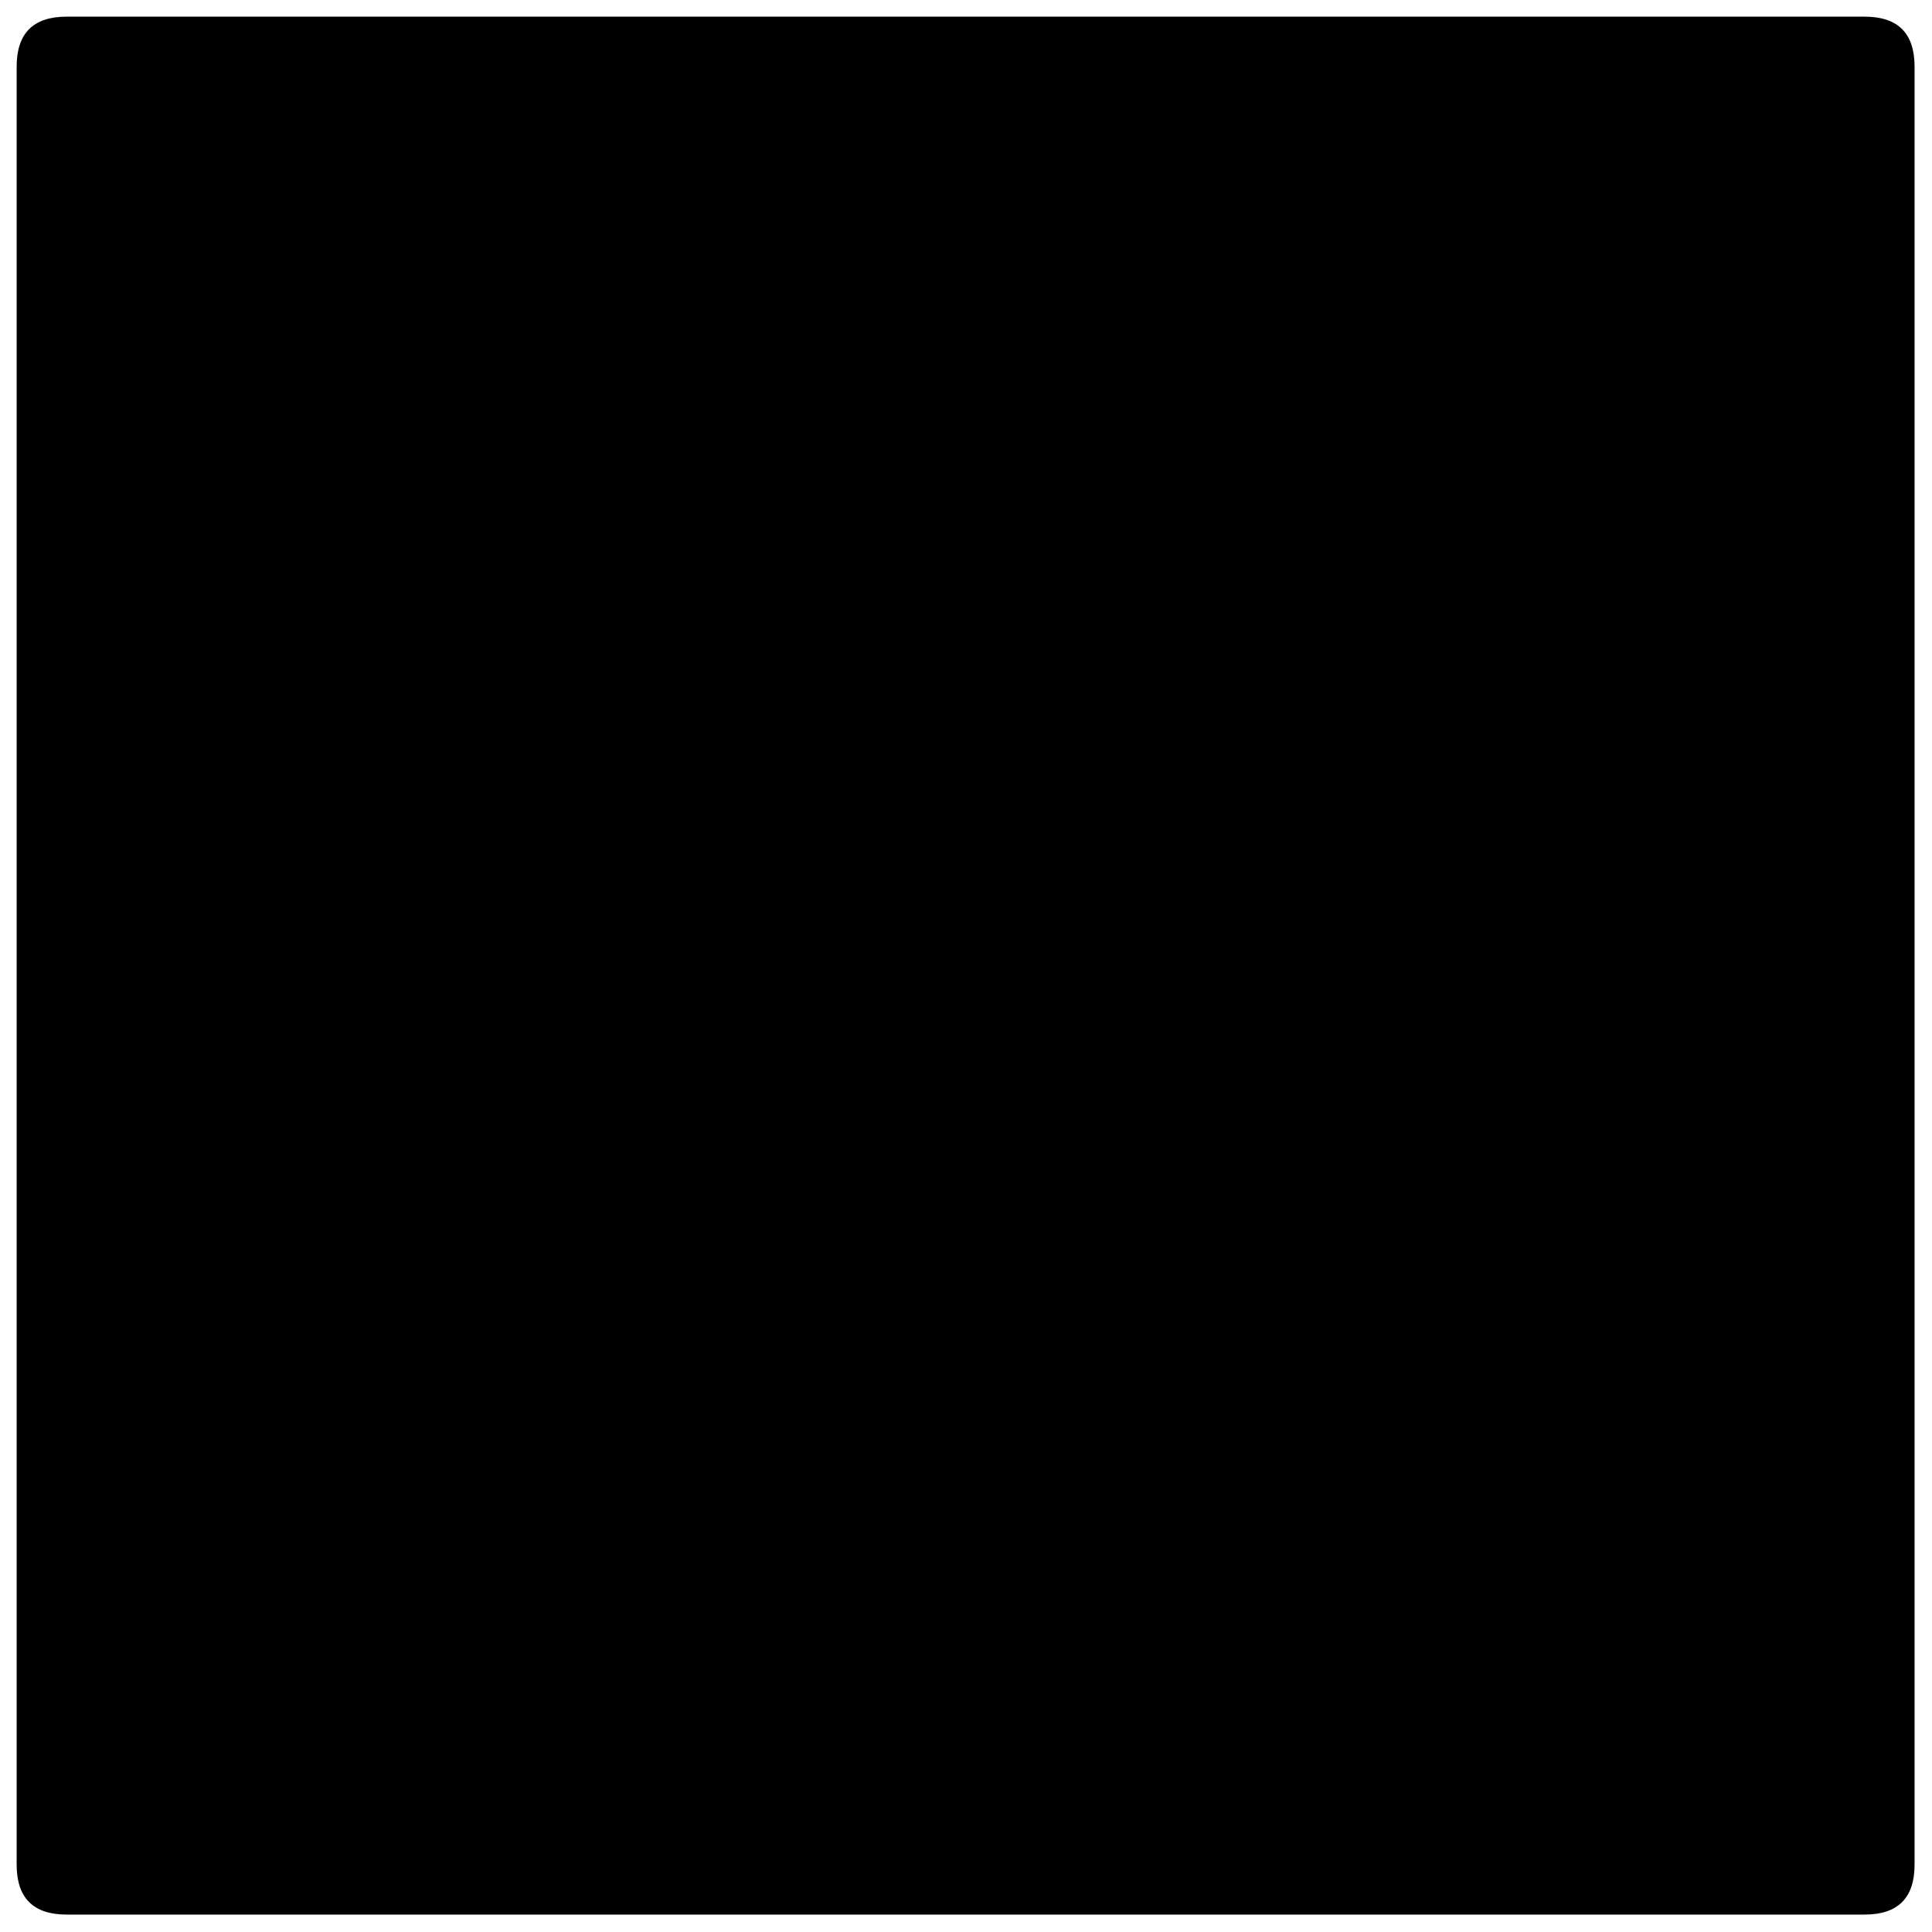
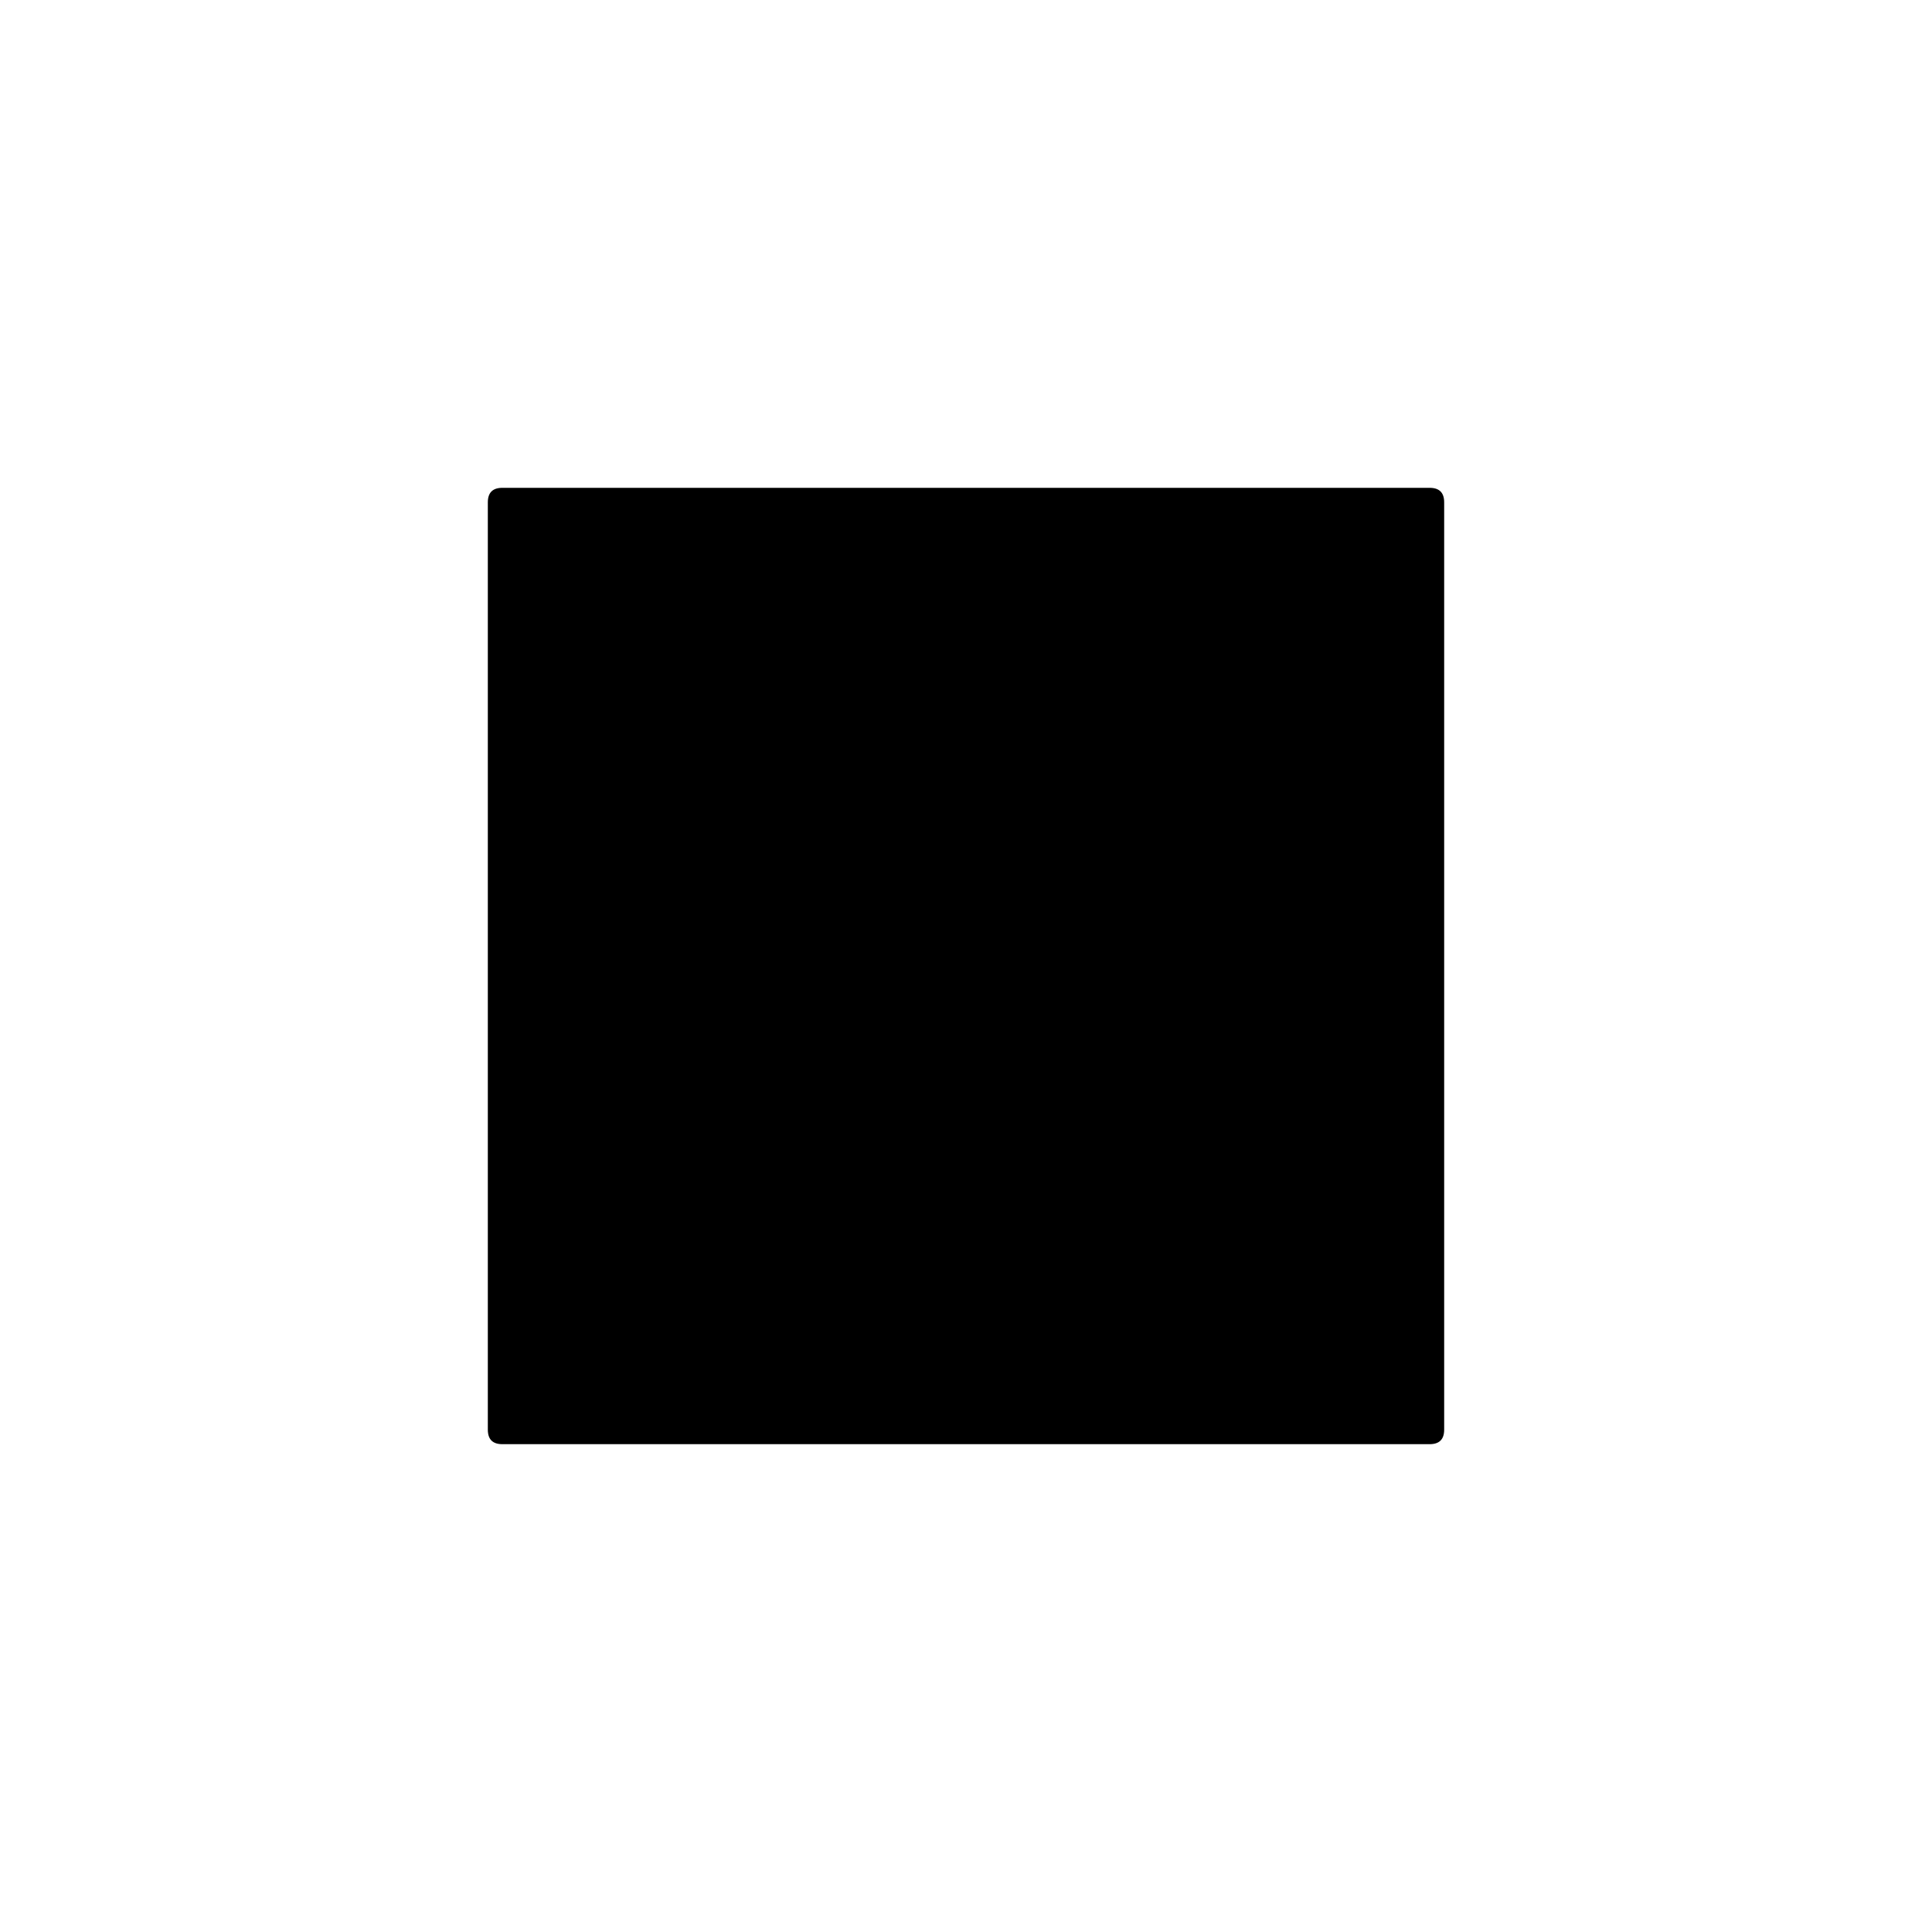
- <svg xmlns="http://www.w3.org/2000/svg" xml:space="preserve" enable-background="new 0 0 580 580" viewBox="0 0 580 580" height="580px" width="580px" y="0px" x="0px" id="svg2" version="1.1">
+ <svg xmlns="http://www.w3.org/2000/svg" xml:space="preserve" enable-background="new 0 0 1000 1000" viewBox="0 0 2000 2000" height="1000" width="1000" y="0px" x="0px" id="svg2" version="1.1">
  <defs id="defs3338" />
-   <path id="path4176" d="m 20,5 540,0 c 10,0 15,5 15,15 l 0,540 c 0,10 -5,15 -15,15 L 20,575 C 10,575 5,570 5,560 L 5,20 C 5,10 10,5 20,5 Z" fill="param(fill)" fill-opacity="param(fill-opacity)" stroke="param(outline)" stroke-width="param(outline-width)" stroke-opacity="param(outline-opacity)" />
+   <path id="path4176" d="m 520,505 960,0 c 10,0 15,5 15,15 l 0,960 c 0,10 -5,15 -15,15 l -960,0 c -10,0 -15,-5 -15,-15 l 0,-960 c 0,-10 5,-15 15,-15 z" fill="param(fill)" fill-opacity="param(fill-opacity)" stroke="param(outline)" stroke-width="param(outline-width)" stroke-opacity="param(outline-opacity)" />
</svg>
